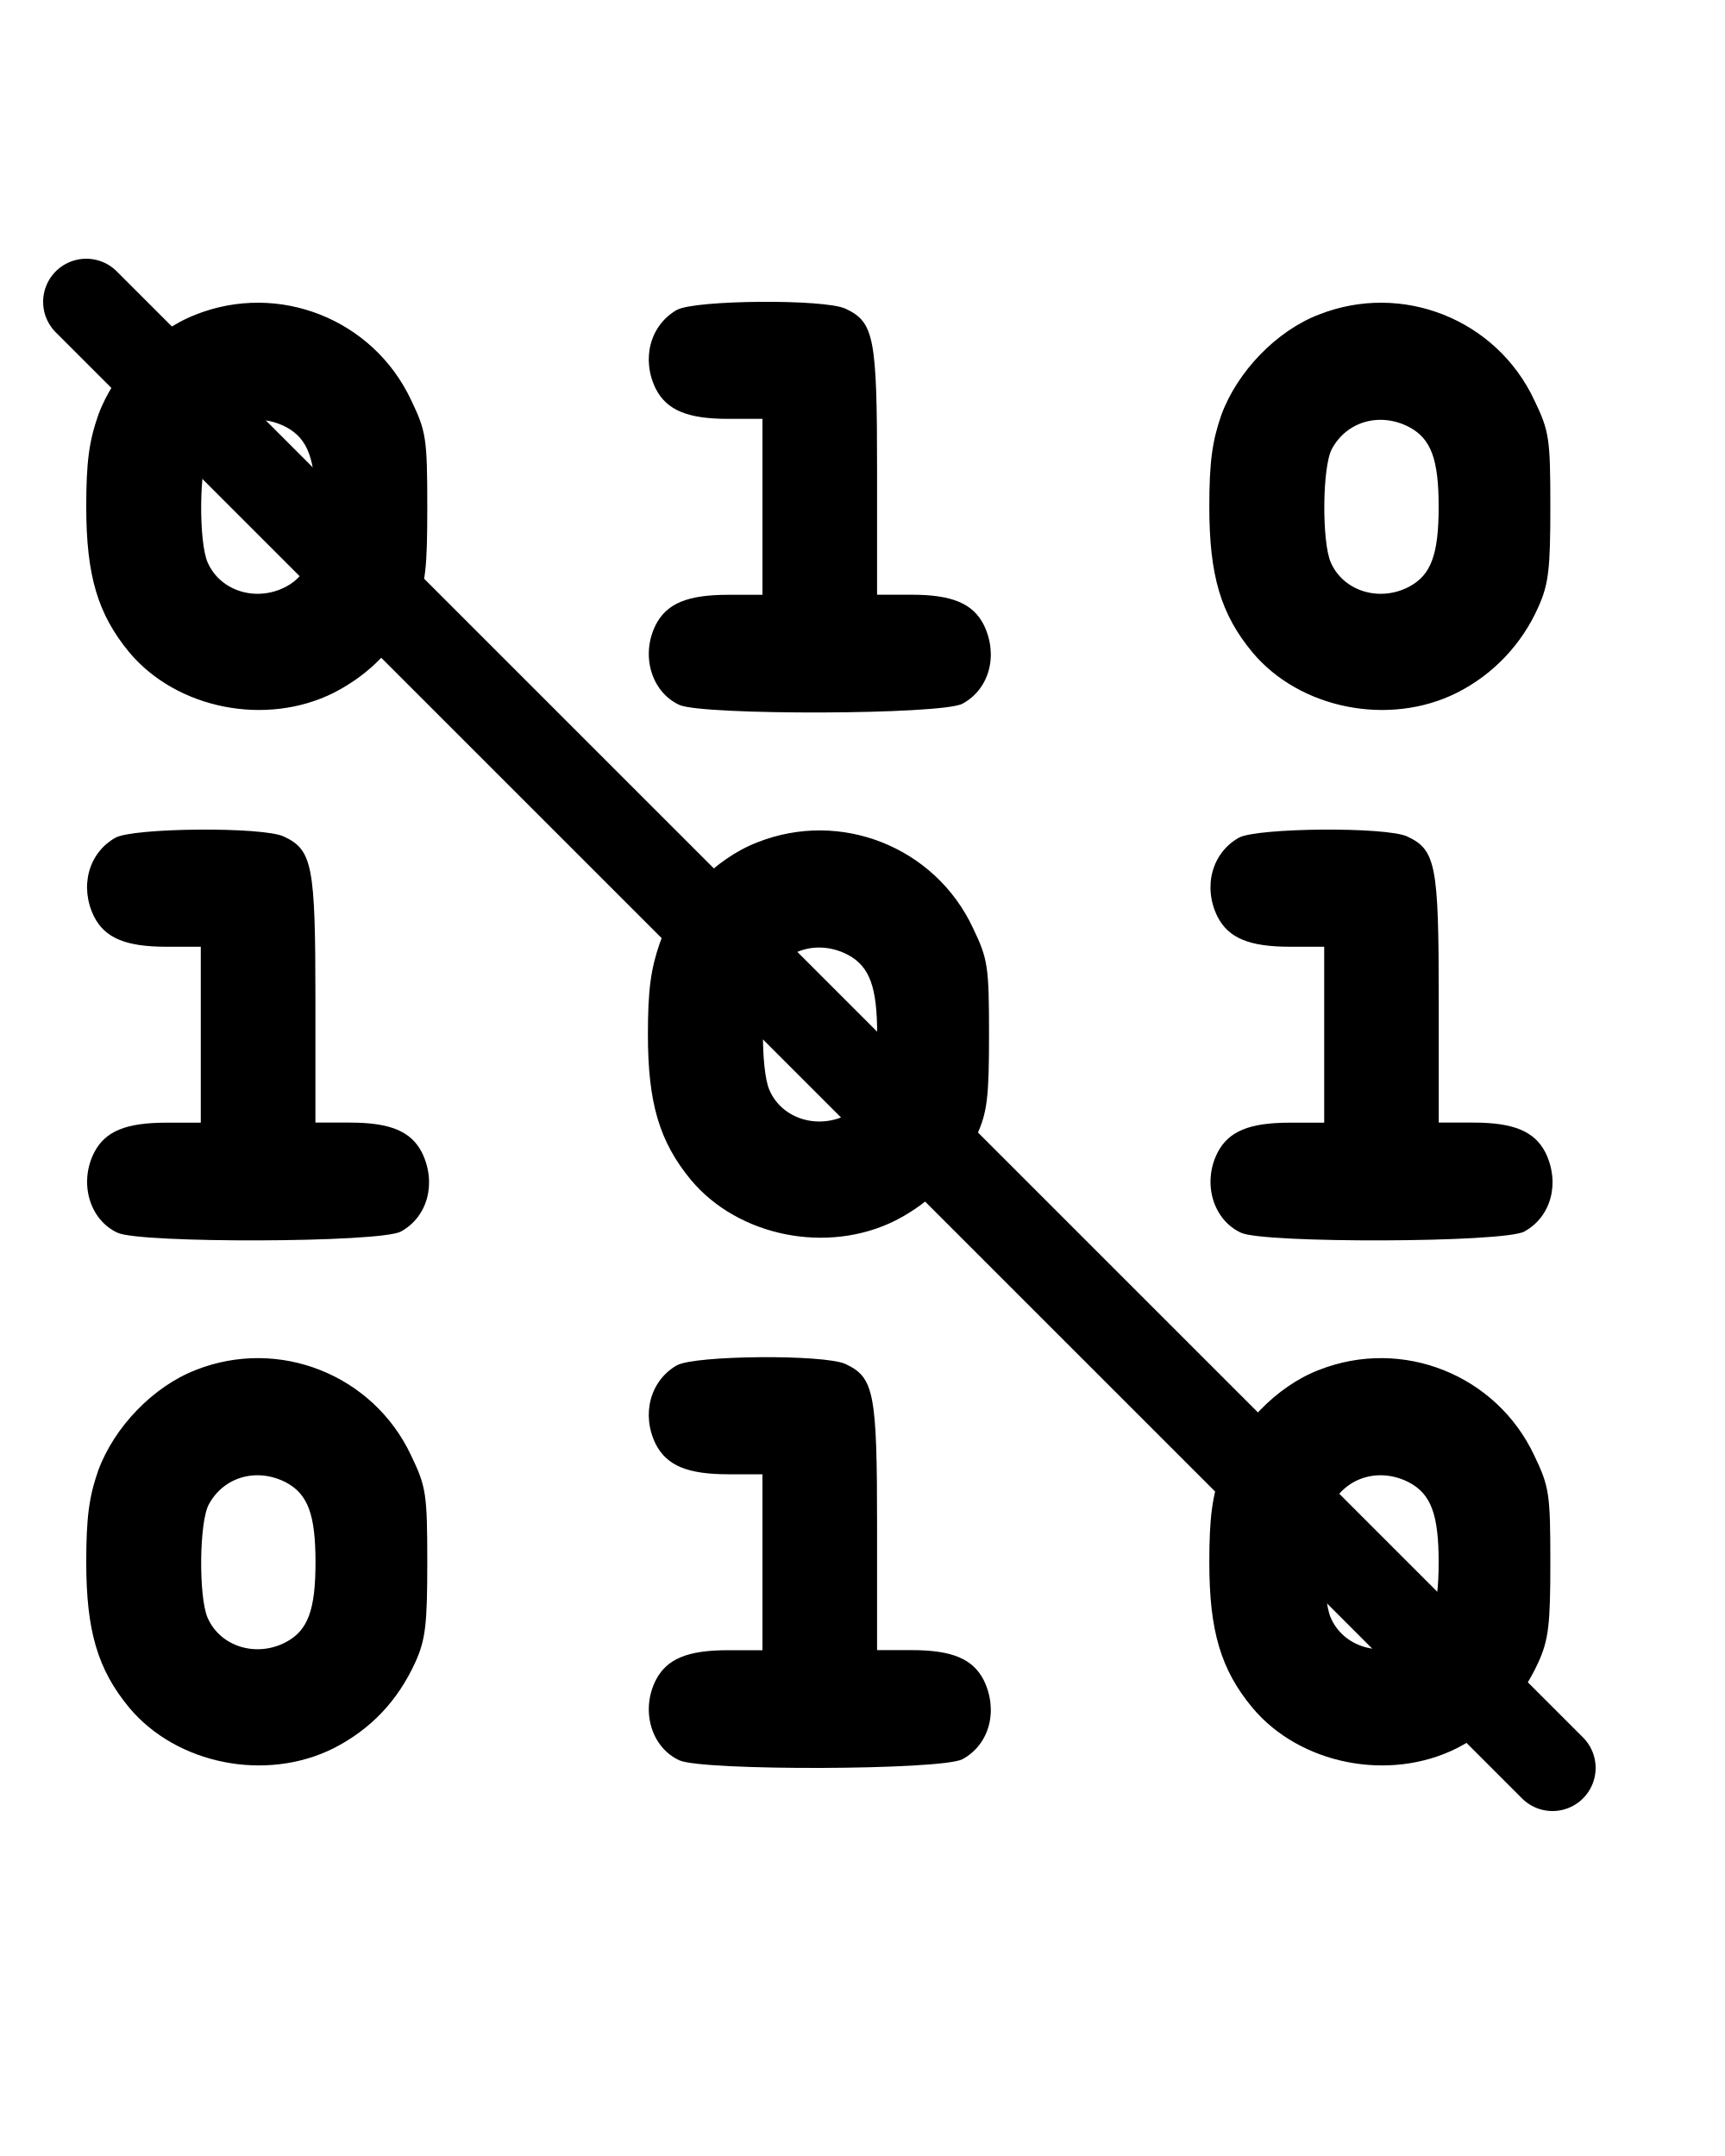
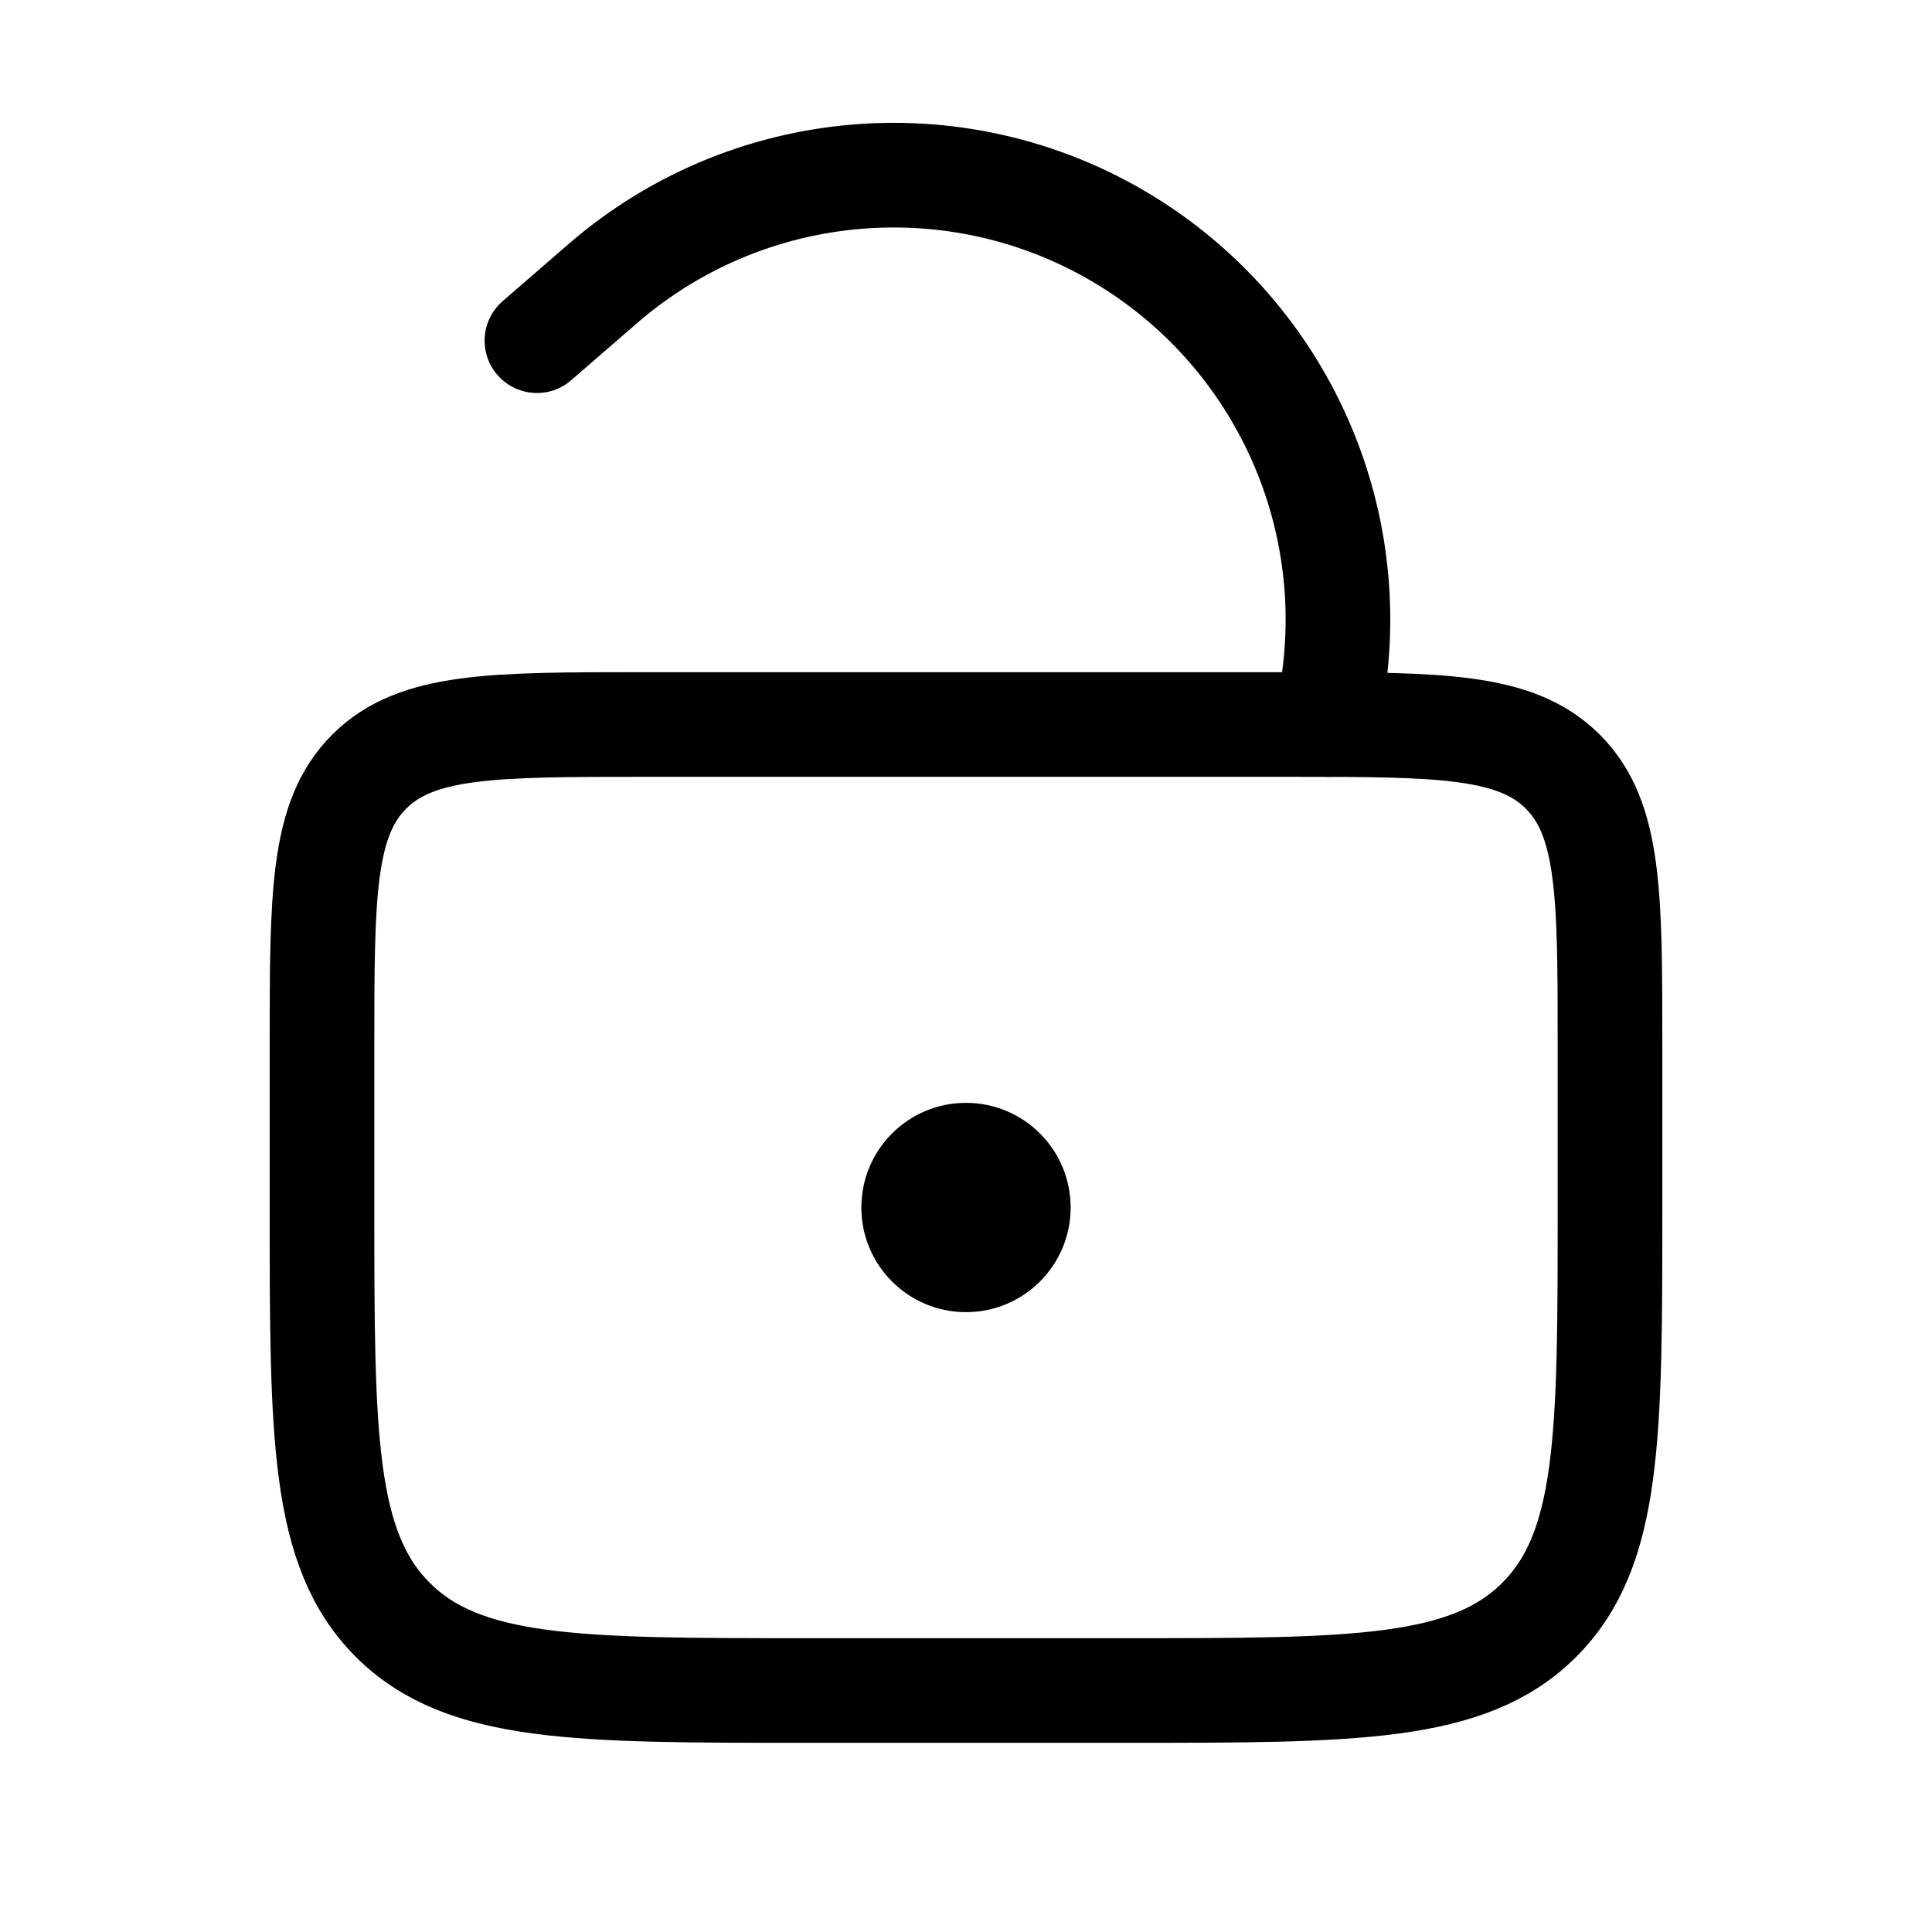
- <svg xmlns="http://www.w3.org/2000/svg" width="20" height="25" fill="none" viewBox="0 0 20 20">
-   <path fill="currentColor" d="M2.27 1.148c-.493.19-.944.659-1.13 1.162-.107.306-.14.544-.14 1.067 0 .796.133 1.244.498 1.686.552.66 1.588.863 2.372.47.426-.218.738-.545.944-.993.12-.265.14-.442.14-1.163 0-.795-.014-.877-.187-1.237a1.962 1.962 0 0 0-2.498-.992Zm1.049 1.305c.252.136.339.374.339.924s-.087.789-.34.925c-.345.183-.763.054-.91-.279-.106-.238-.1-1.115.014-1.319.173-.32.558-.428.897-.251ZM7.85 1.092c-.312.177-.418.571-.246.918.127.245.366.347.838.347h.398v2.04h-.398c-.472 0-.711.101-.838.346-.179.353-.053.781.273.931.266.122 3.036.116 3.282-.014.313-.17.419-.564.246-.917-.126-.245-.365-.347-.837-.347h-.399V2.97c0-1.557-.033-1.734-.365-1.89-.246-.116-1.748-.102-1.954.013Zm7.44.056c-.491.19-.943.659-1.129 1.162-.106.306-.14.544-.14 1.067 0 .796.133 1.244.499 1.686.551.66 1.588.863 2.372.47a2.03 2.03 0 0 0 .943-.993c.12-.265.14-.442.14-1.163 0-.795-.013-.877-.186-1.237a1.962 1.962 0 0 0-2.498-.992Zm1.05 1.305c.253.136.34.374.34.924s-.087.789-.34.925c-.345.183-.764.054-.91-.279-.106-.238-.1-1.115.013-1.319.173-.32.559-.428.897-.251ZM1.338 7.214c-.313.176-.419.57-.246.917.126.245.365.347.837.347h.399v2.04h-.399c-.472 0-.711.101-.837.346-.18.353-.053.782.272.931.266.123 3.037.116 3.283-.014.312-.17.418-.564.245-.917-.126-.245-.365-.347-.837-.347h-.398V9.09c0-1.557-.034-1.734-.366-1.89-.246-.116-1.747-.102-1.953.014Zm7.444.053c-.492.19-.944.66-1.13 1.162-.106.306-.14.544-.14 1.067 0 .796.134 1.244.499 1.686.552.66 1.588.864 2.372.47.425-.218.738-.545.944-.993.12-.265.14-.442.14-1.163 0-.795-.014-.877-.187-1.237a1.962 1.962 0 0 0-2.498-.992Zm1.05 1.305c.252.136.338.374.338.924 0 .551-.086.789-.338.925-.346.183-.765.054-.91-.279-.107-.238-.1-1.115.013-1.319.172-.32.558-.428.897-.251Zm4.531-1.358c-.312.176-.419.57-.246.917.126.245.366.347.837.347h.399v2.04h-.399c-.471 0-.71.101-.837.346-.18.353-.053.782.273.931.265.123 3.036.116 3.282-.014.312-.17.419-.564.246-.917-.126-.245-.366-.347-.837-.347h-.4V9.09c0-1.557-.032-1.734-.364-1.89-.246-.116-1.748-.102-1.954.014ZM2.27 13.386c-.493.19-.944.66-1.13 1.162-.107.306-.14.544-.14 1.068 0 .795.133 1.244.498 1.685.552.66 1.588.864 2.372.47.426-.218.738-.544.944-.993.12-.265.14-.442.14-1.162 0-.796-.014-.877-.187-1.238a1.962 1.962 0 0 0-2.498-.992Zm1.049 1.305c.252.136.339.374.339.925 0 .55-.087.788-.34.924-.345.184-.763.054-.91-.279-.106-.238-.1-1.114.014-1.318.173-.32.558-.429.897-.252ZM7.85 13.33c-.312.178-.418.572-.246.918.127.245.366.347.838.347h.398v2.04h-.398c-.472 0-.711.101-.838.346-.179.353-.053.782.273.931.266.123 3.036.116 3.282-.013.313-.17.419-.565.246-.918-.126-.245-.365-.347-.837-.347h-.399v-1.427c0-1.557-.033-1.734-.365-1.89-.246-.115-1.748-.102-1.954.014Zm7.44.056c-.491.19-.943.66-1.129 1.162-.106.306-.14.544-.14 1.068 0 .795.133 1.244.499 1.685.551.66 1.588.864 2.372.47.425-.218.737-.544.943-.993.12-.265.14-.442.14-1.162 0-.796-.013-.877-.186-1.238a1.962 1.962 0 0 0-2.498-.992Zm1.05 1.305c.253.136.34.374.34.925 0 .55-.087.788-.34.924-.345.184-.764.054-.91-.279-.106-.238-.1-1.114.013-1.318.173-.32.559-.429.897-.252Z" />
-   <path stroke="currentColor" stroke-linecap="round" d="m1 1 17 17" />
+ <svg xmlns="http://www.w3.org/2000/svg" width="24" height="24" viewBox="0 0 24 24" fill="none">
+   <path d="M4 13C4 11.115 4 10.172 4.586 9.586C5.172 9 6.114 9 8 9H16C17.886 9 18.828 9 19.414 9.586C20 10.172 20 11.115 20 13V15C20 17.829 20 19.243 19.121 20.122C18.243 21 16.828 21 14 21H10C7.172 21 5.757 21 4.879 20.122C4 19.243 4 17.829 4 15V13Z" stroke="currentColor" stroke-width="1.3" />
+   <path d="M16.5 9L16.578 8.379C16.836 6.308 15.904 4.268 14.169 3.107C12.102 1.725 9.367 1.896 7.488 3.523L6.67 4.232" stroke="currentColor" stroke-width="1.3" stroke-linecap="round" />
+   <circle cx="12" cy="15" r="1.3" fill="currentColor" />
</svg>
